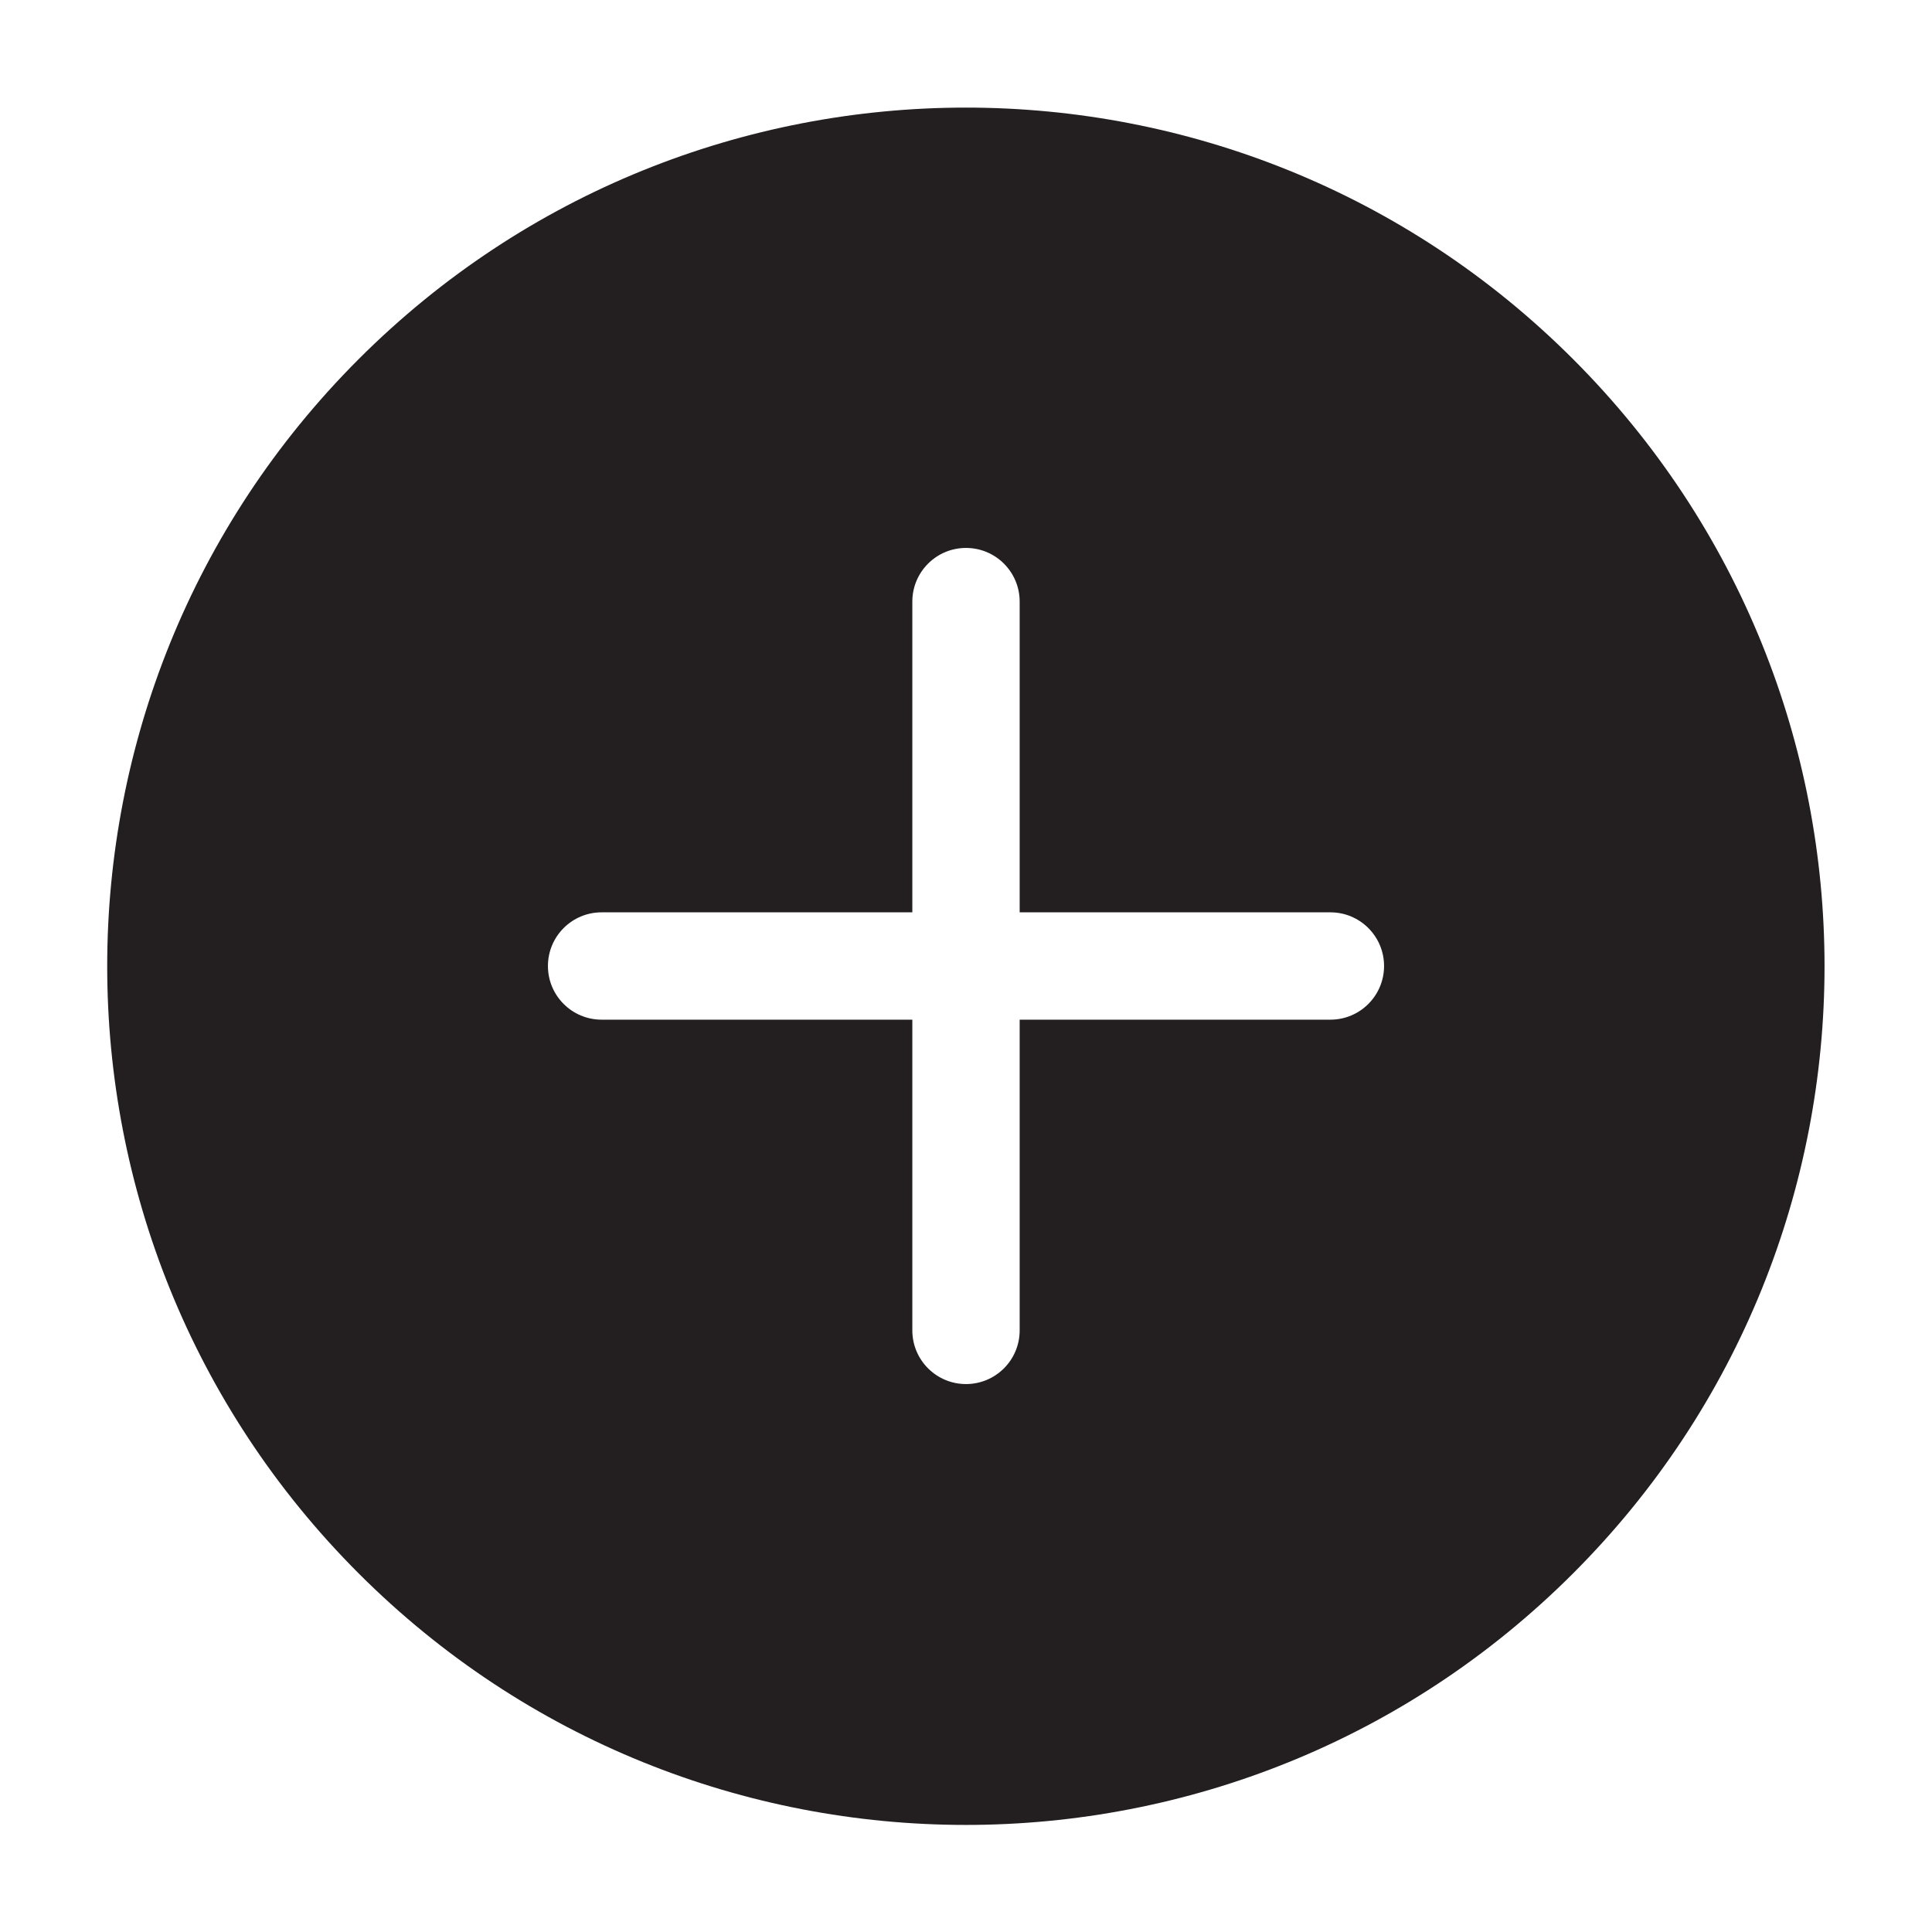
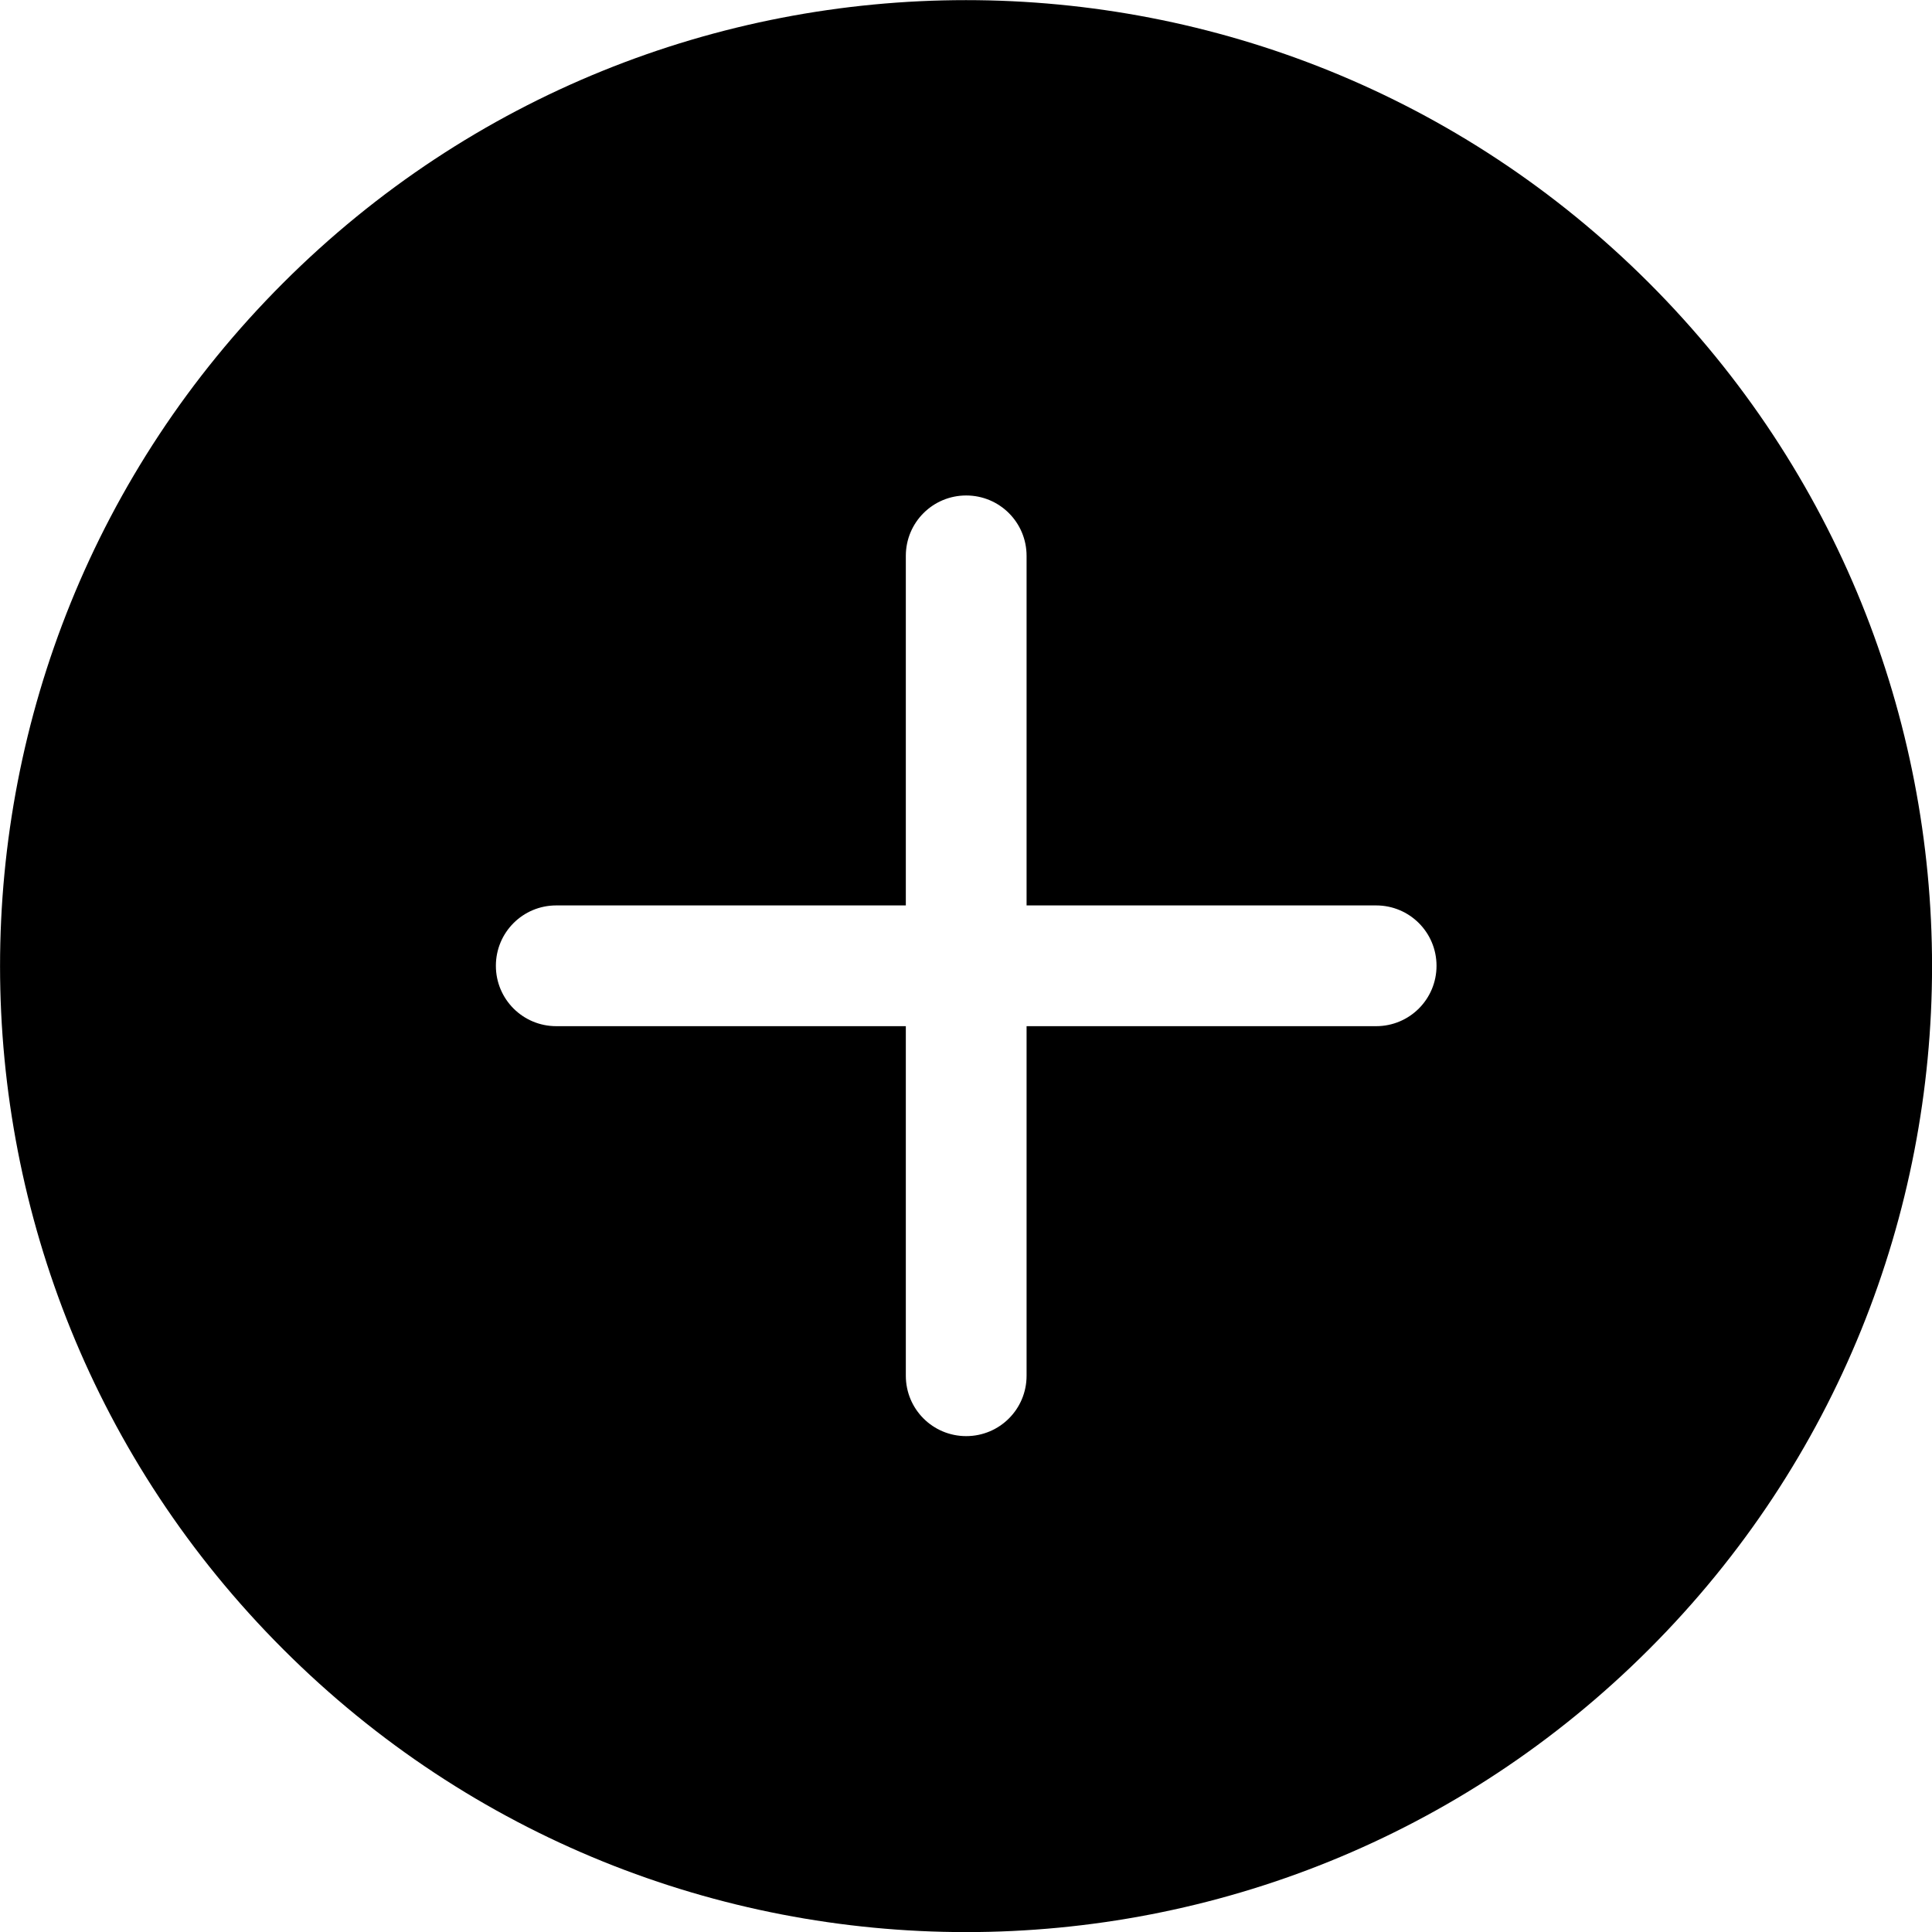
- <svg xmlns="http://www.w3.org/2000/svg" id="Calque_1" data-name="Calque 1" viewBox="0 0 36 36">
-   <defs>
-     <style>.cls-1{fill:#231f20;}</style>
-   </defs>
-   <path class="cls-1" d="M29.31,6.69a16,16,0,1,0,0,22.63A16,16,0,0,0,29.31,6.69ZM24.79,19H19v5.79a1,1,0,0,1-2,0V19H11.21a1,1,0,0,1,0-2H17V11.21a1,1,0,0,1,2,0V17h5.79a1,1,0,0,1,0,2Z" />
+ <svg xmlns="http://www.w3.org/2000/svg" version="1.1" id="Calque_1" x="0px" y="0px" width="960px" height="960px" viewBox="479.9 60.1 960 960" enable-background="new 479.9 60.1 960 960" xml:space="preserve">
+   <path d="M1299.3,200.7c-187.5-187.4-491.4-187.4-678.8,0.1C433,388.3,433.1,692.2,620.6,879.6c187.4,187.4,491.3,187.4,678.7,0  C1486.8,692.2,1486.8,388.3,1299.3,200.7C1299.4,200.8,1299.3,200.7,1299.3,200.7z M1163.7,570H990v173.7c0,16.6-13.4,30-30,30  s-30-13.4-30-30V570H756.3c-16.6,0-30-13.4-30-30s13.4-30,30-30H930V336.3c0-16.6,13.4-30,30-30s30,13.4,30,30V510h173.7  c16.6,0,30,13.4,30,30S1180.3,570,1163.7,570z" />
</svg>
